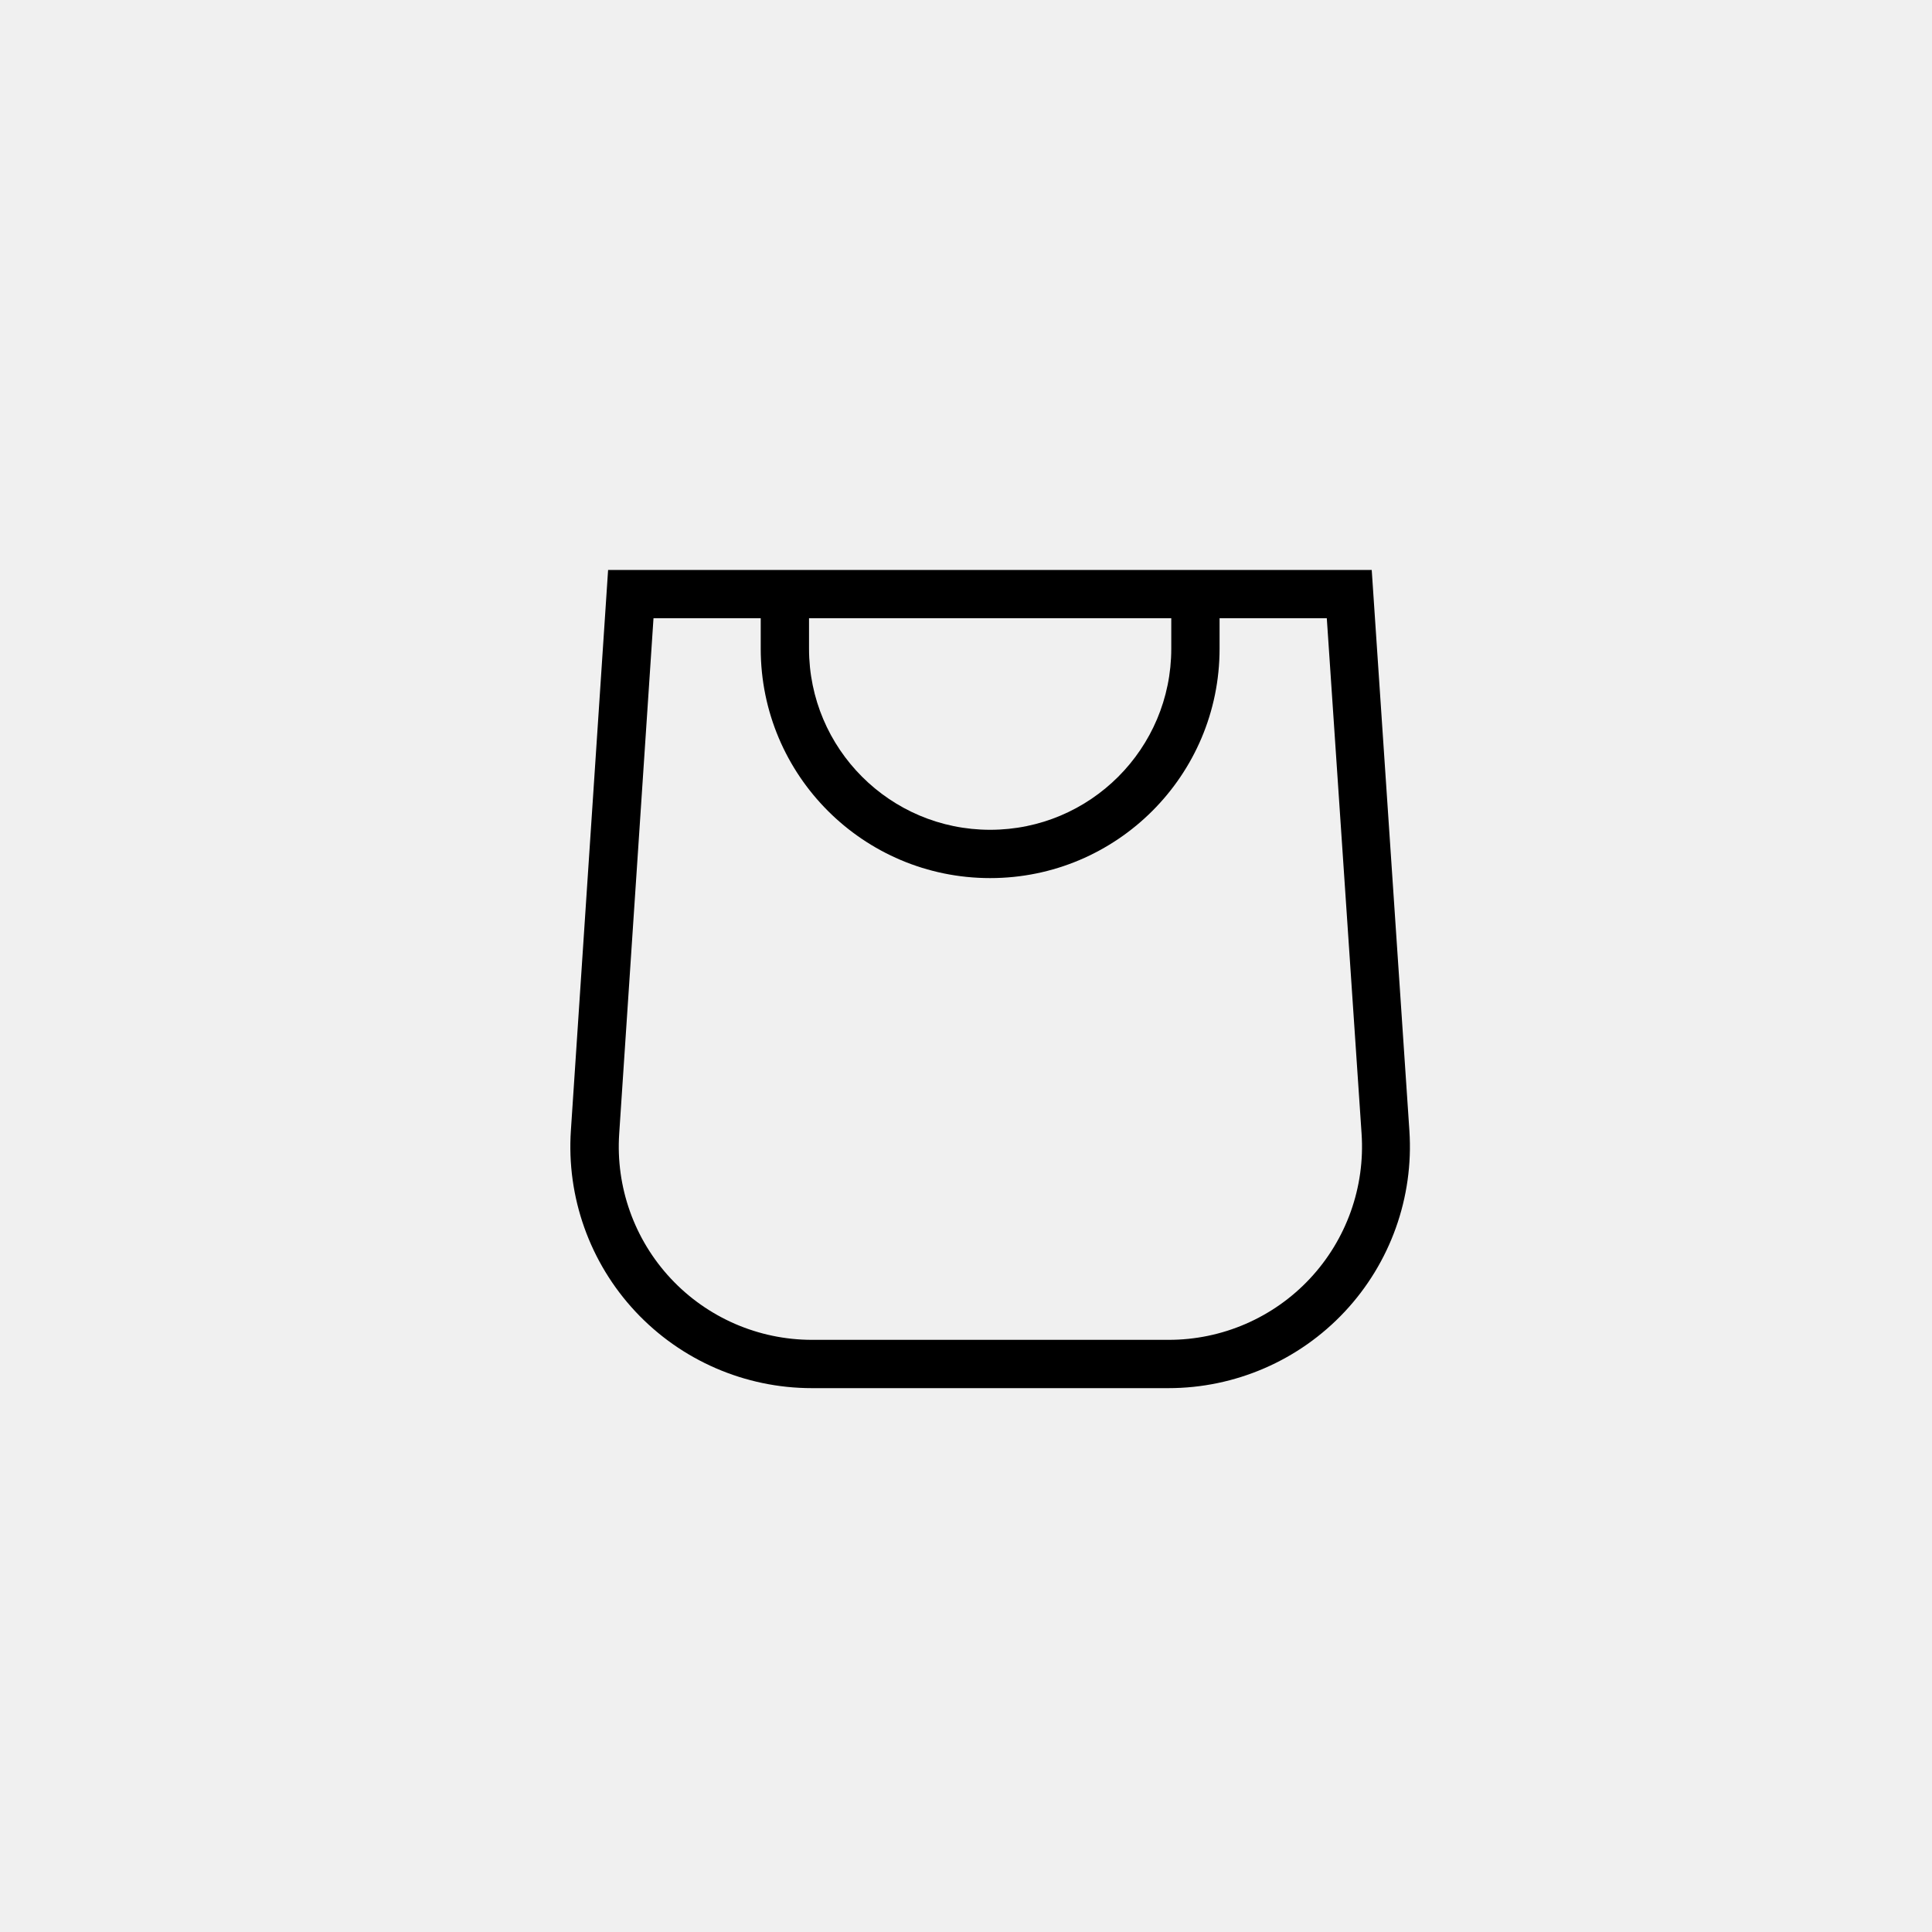
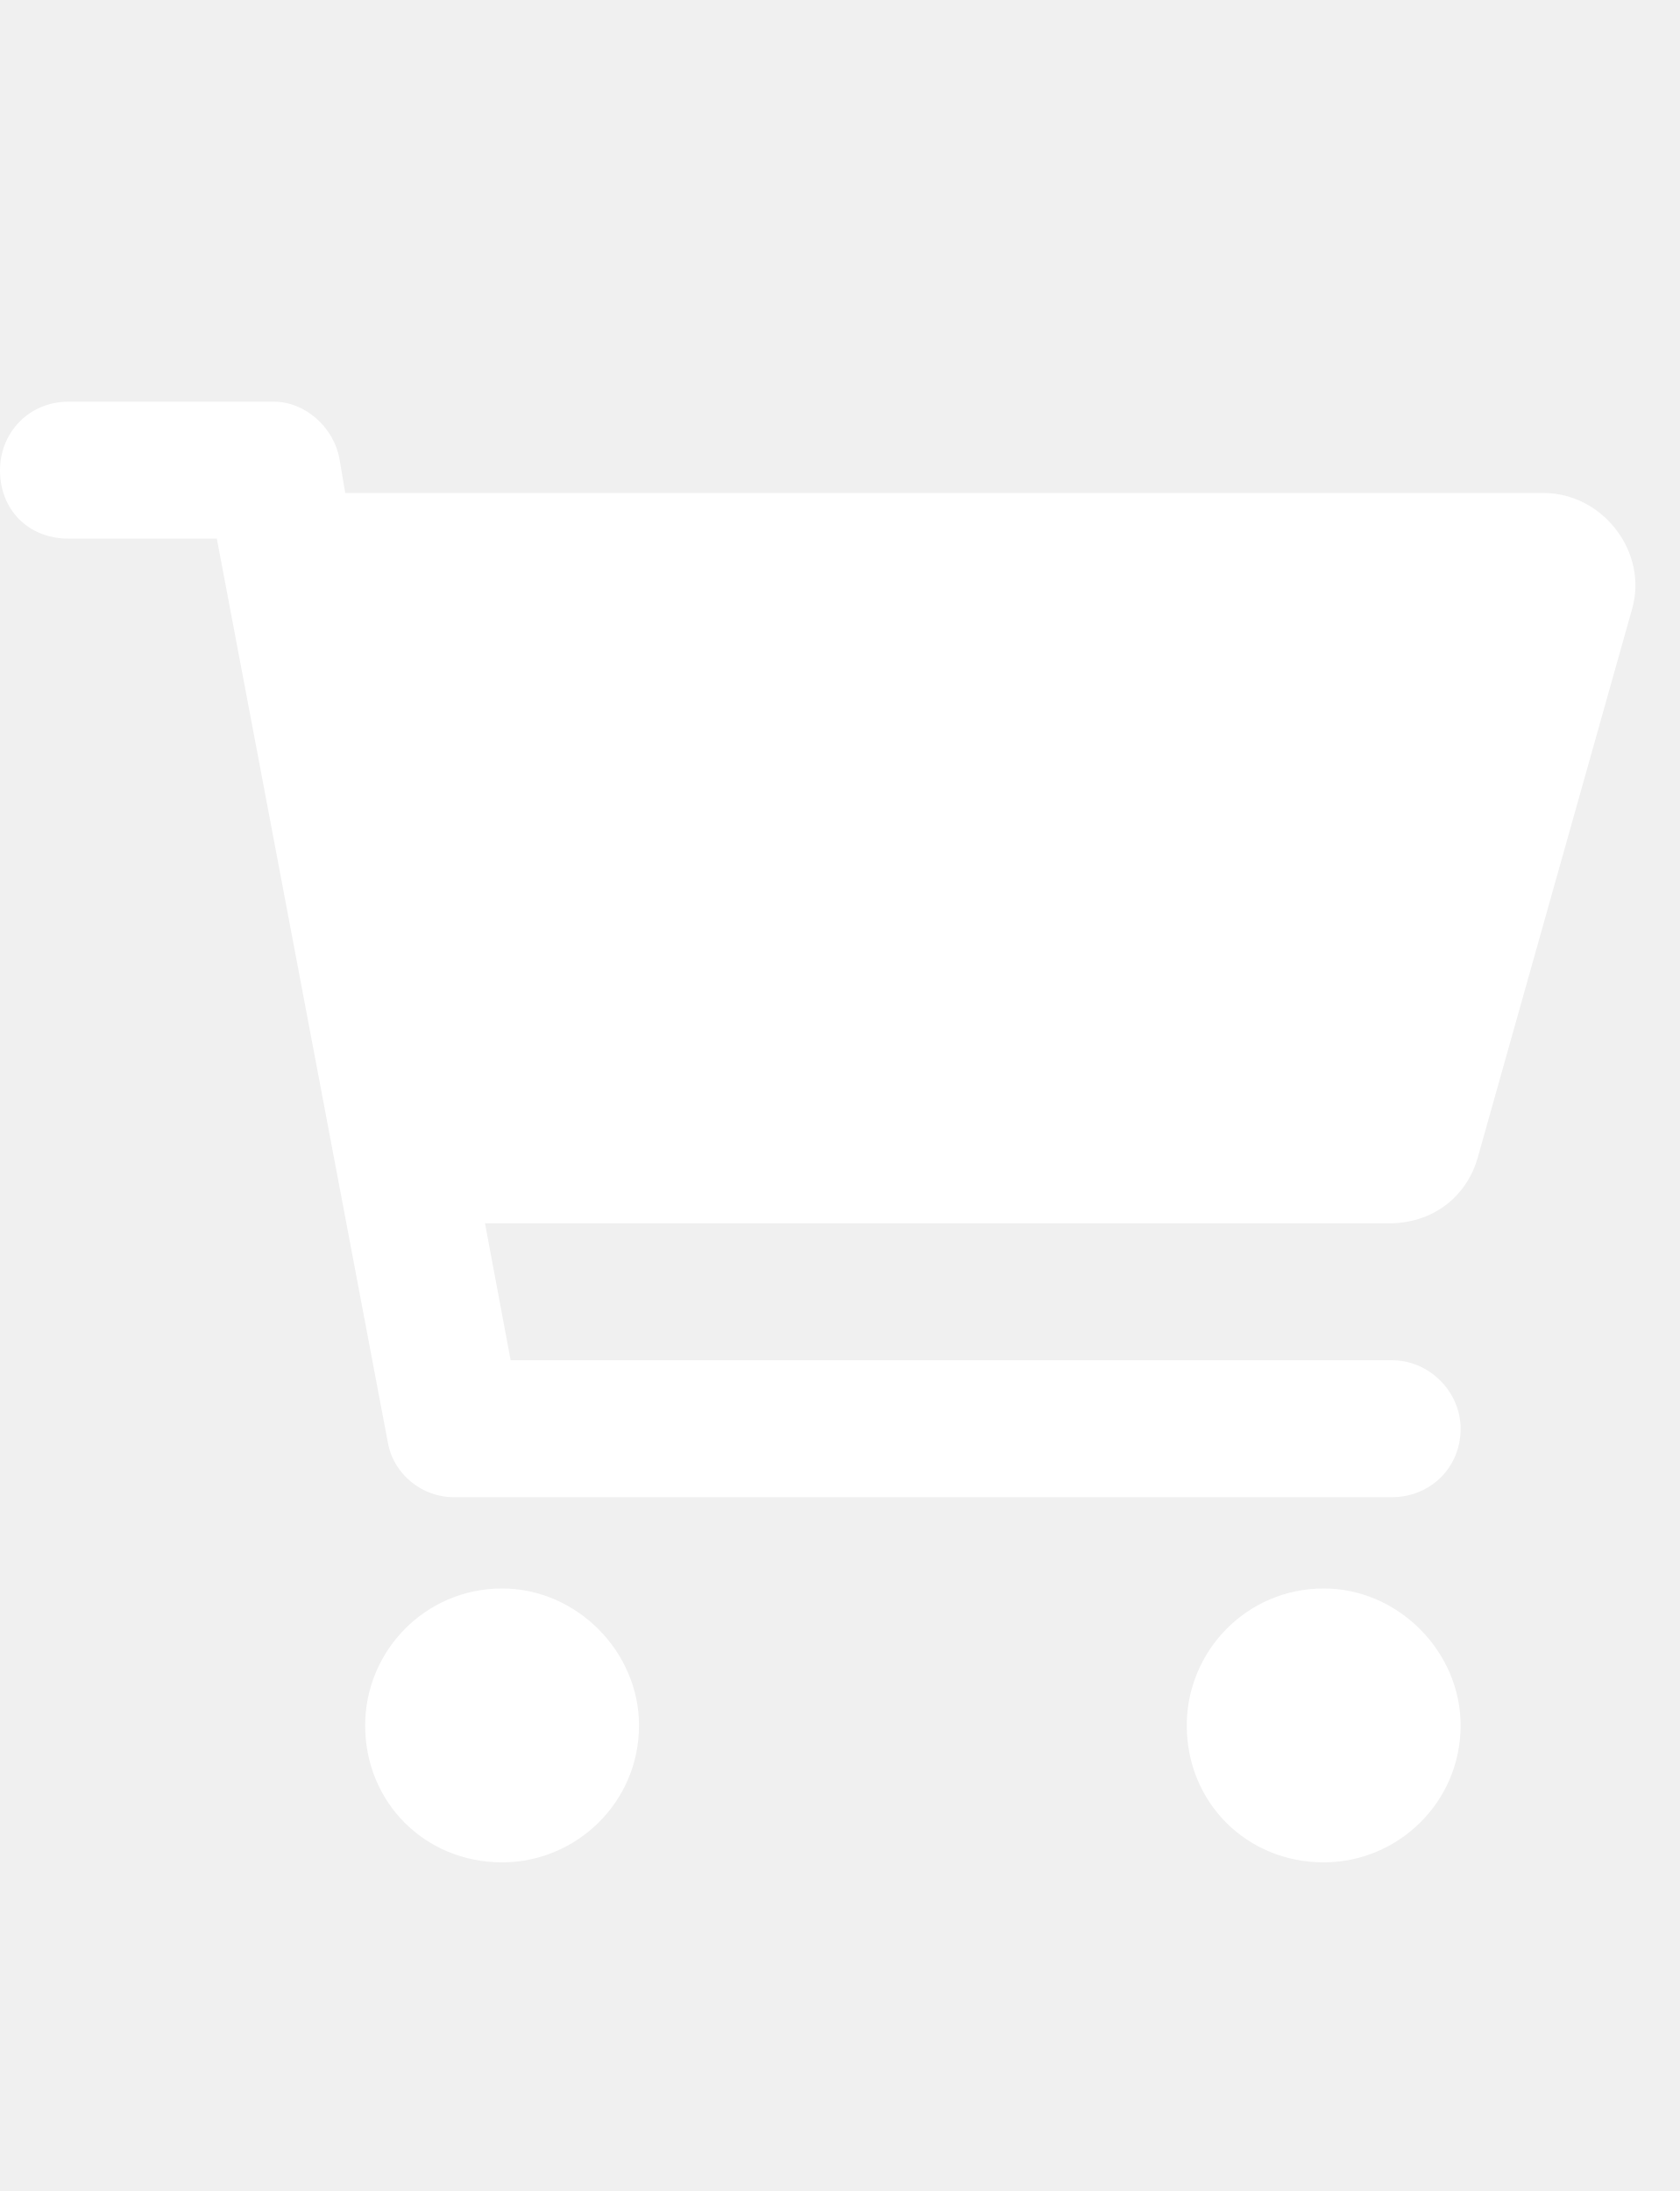
- <svg xmlns="http://www.w3.org/2000/svg" fill="none" class="icon icon-cart-empty" viewBox="0 0 40 40">
-   <path fill="currentColor" fill-rule="evenodd" d="M15.75 11.8h-3.16l-.77 11.6a5 5 0 0 0 4.99 5.34h7.38a5 5 0 0 0 4.99-5.33L28.4 11.8zm0 1h-2.22l-.71 10.67a4 4 0 0 0 3.99 4.27h7.38a4 4 0 0 0 4-4.27l-.72-10.67h-2.22v.63a4.75 4.75 0 1 1-9.5 0zm8.5 0h-7.5v.63a3.75 3.75 0 1 0 7.5 0z" />
+ <svg xmlns="http://www.w3.org/2000/svg" width="23" height="30" viewBox="0 0 23 30" fill="none">
+   <path d="M3.75 5.5C4.18 5.5 4.57 5.852 4.648 6.281L4.727 6.75H21.133C21.953 6.75 22.578 7.57 22.344 8.352L20.234 15.852C20.078 16.398 19.609 16.75 19.023 16.75H6.641L6.992 18.625H19.062C19.57 18.625 20 19.055 20 19.562C20 20.109 19.57 20.5 19.062 20.5H6.211C5.781 20.5 5.391 20.188 5.312 19.758L2.969 7.375H0.938C0.391 7.375 0 6.984 0 6.438C0 5.93 0.391 5.5 0.938 5.5H3.75ZM5 23.625C5 22.609 5.82 21.75 6.875 21.75C7.891 21.75 8.75 22.609 8.75 23.625C8.75 24.68 7.891 25.5 6.875 25.5C5.82 25.5 5 24.68 5 23.625ZM20 23.625C20 24.68 19.141 25.5 18.125 25.5C17.07 25.5 16.25 24.68 16.25 23.625C16.25 22.609 17.07 21.75 18.125 21.75C19.141 21.75 20 22.609 20 23.625Z" fill="white" />
</svg>
